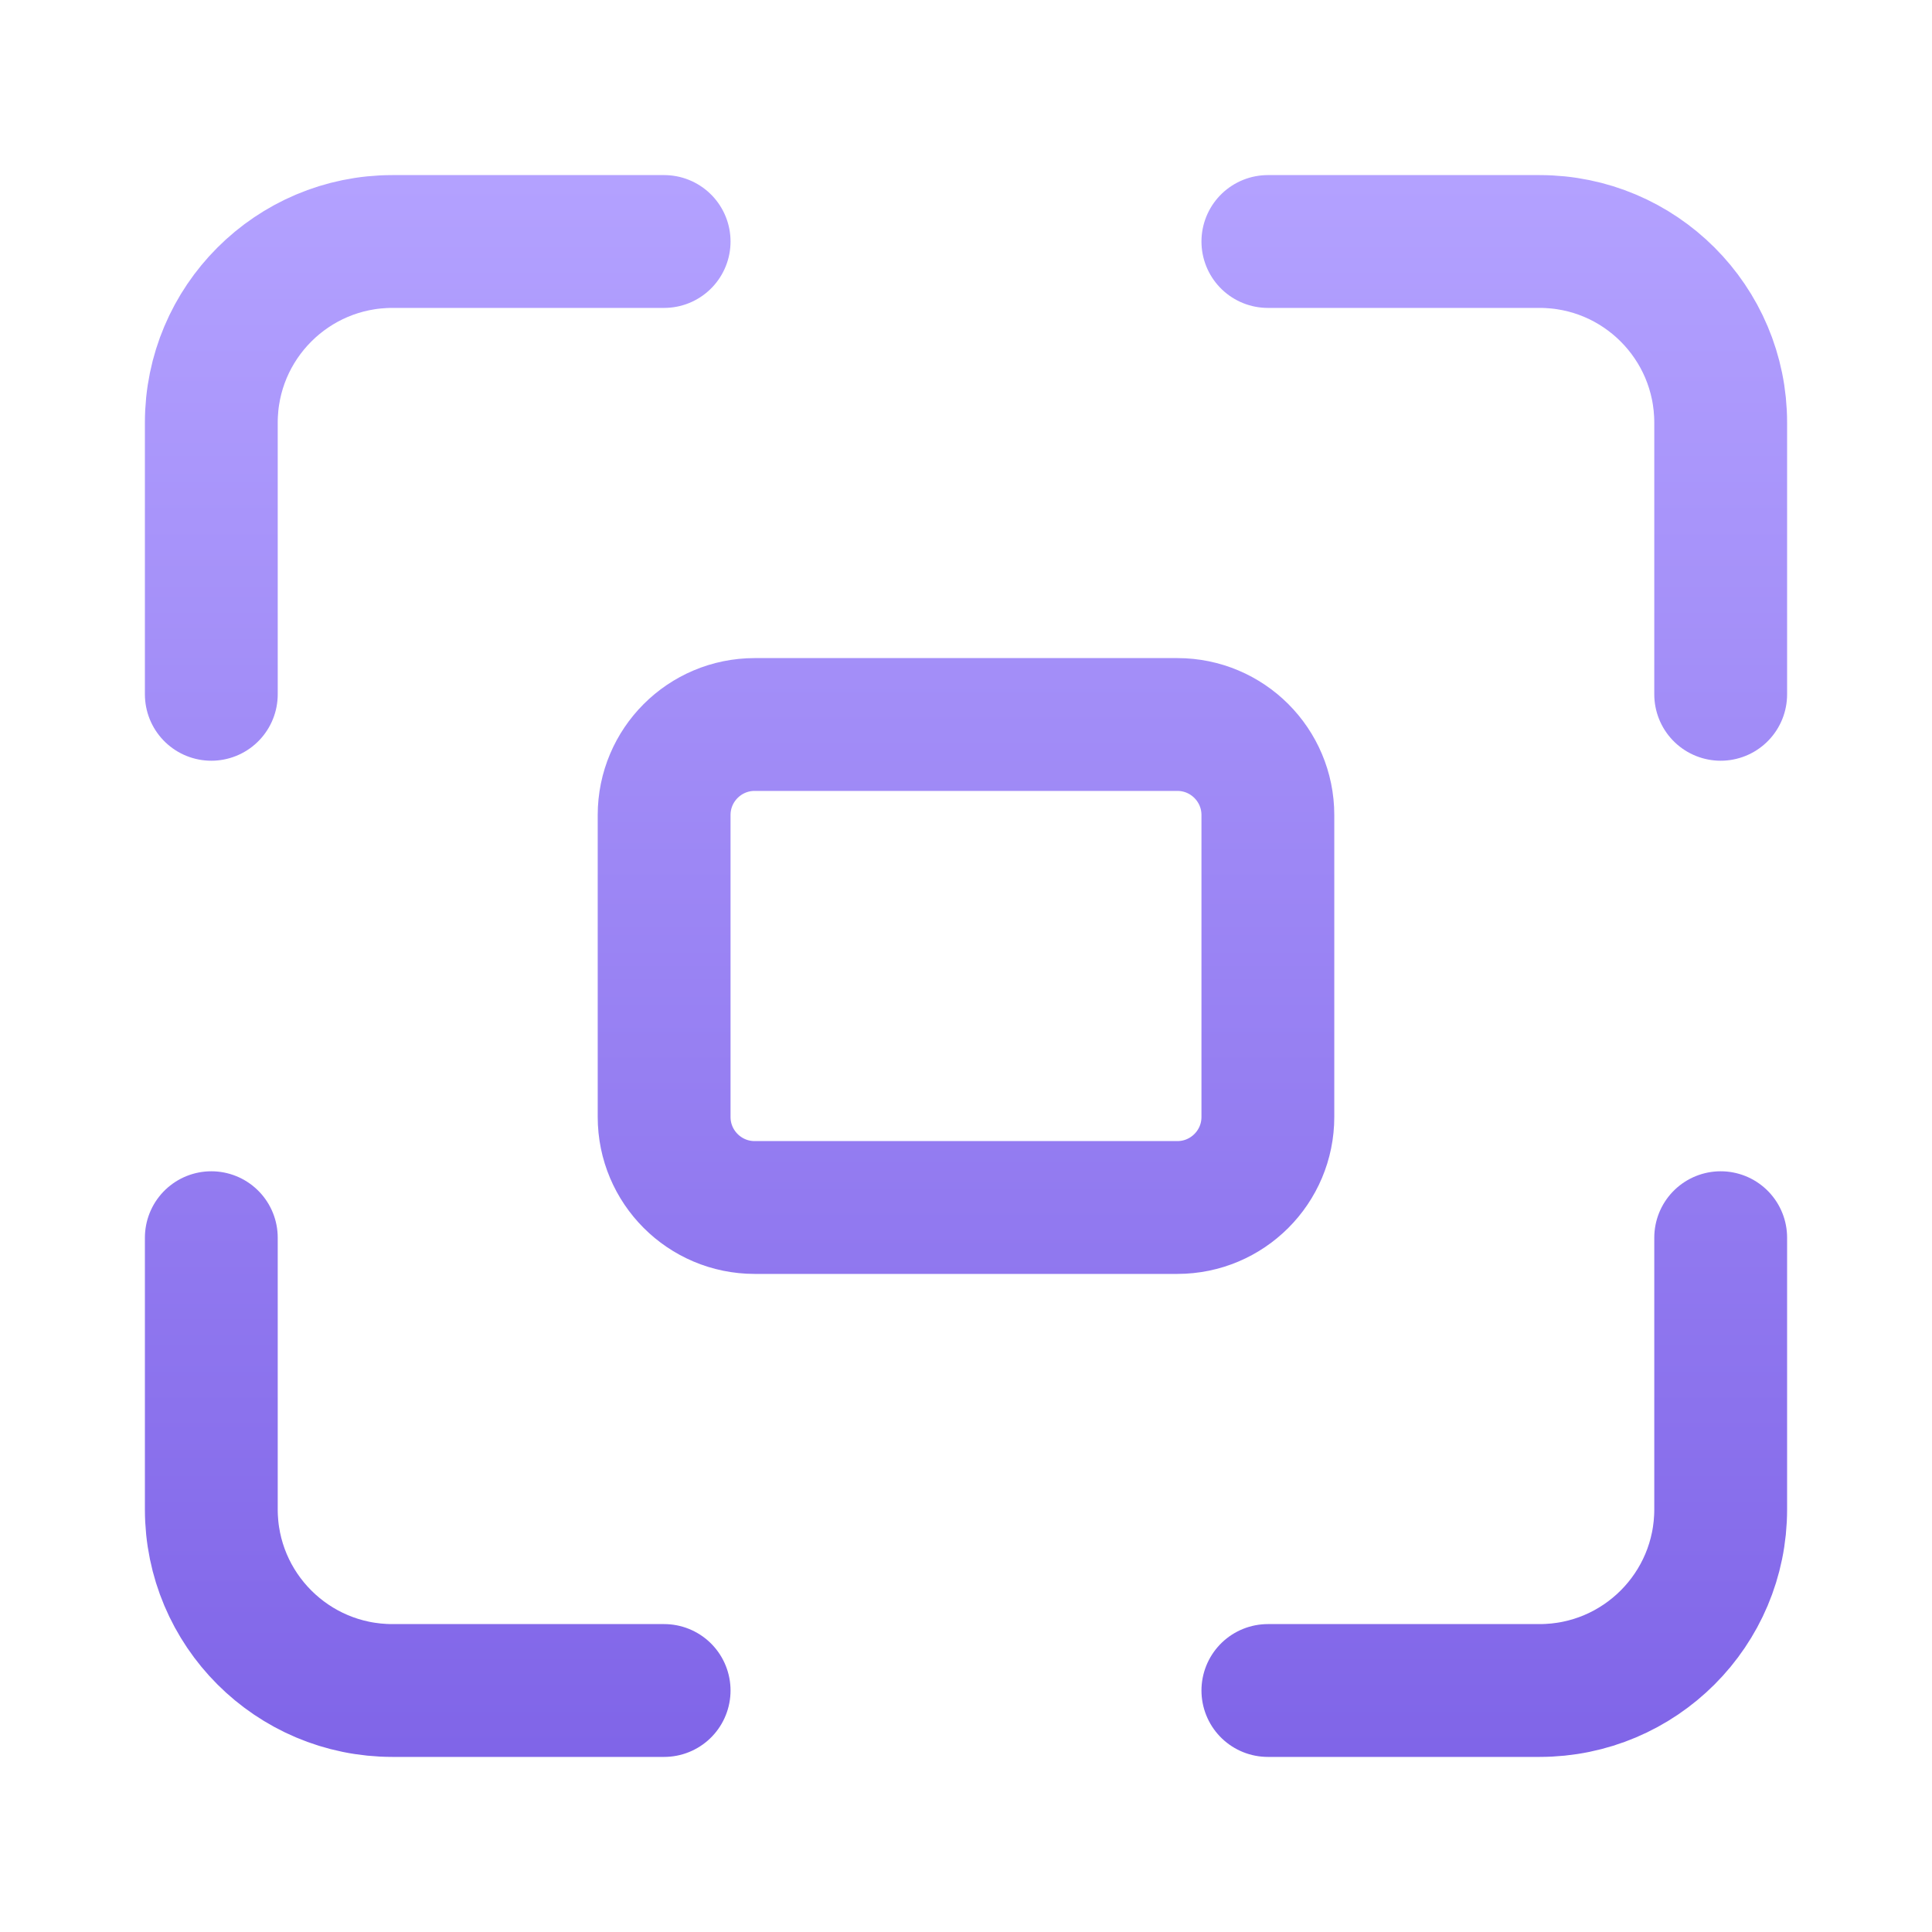
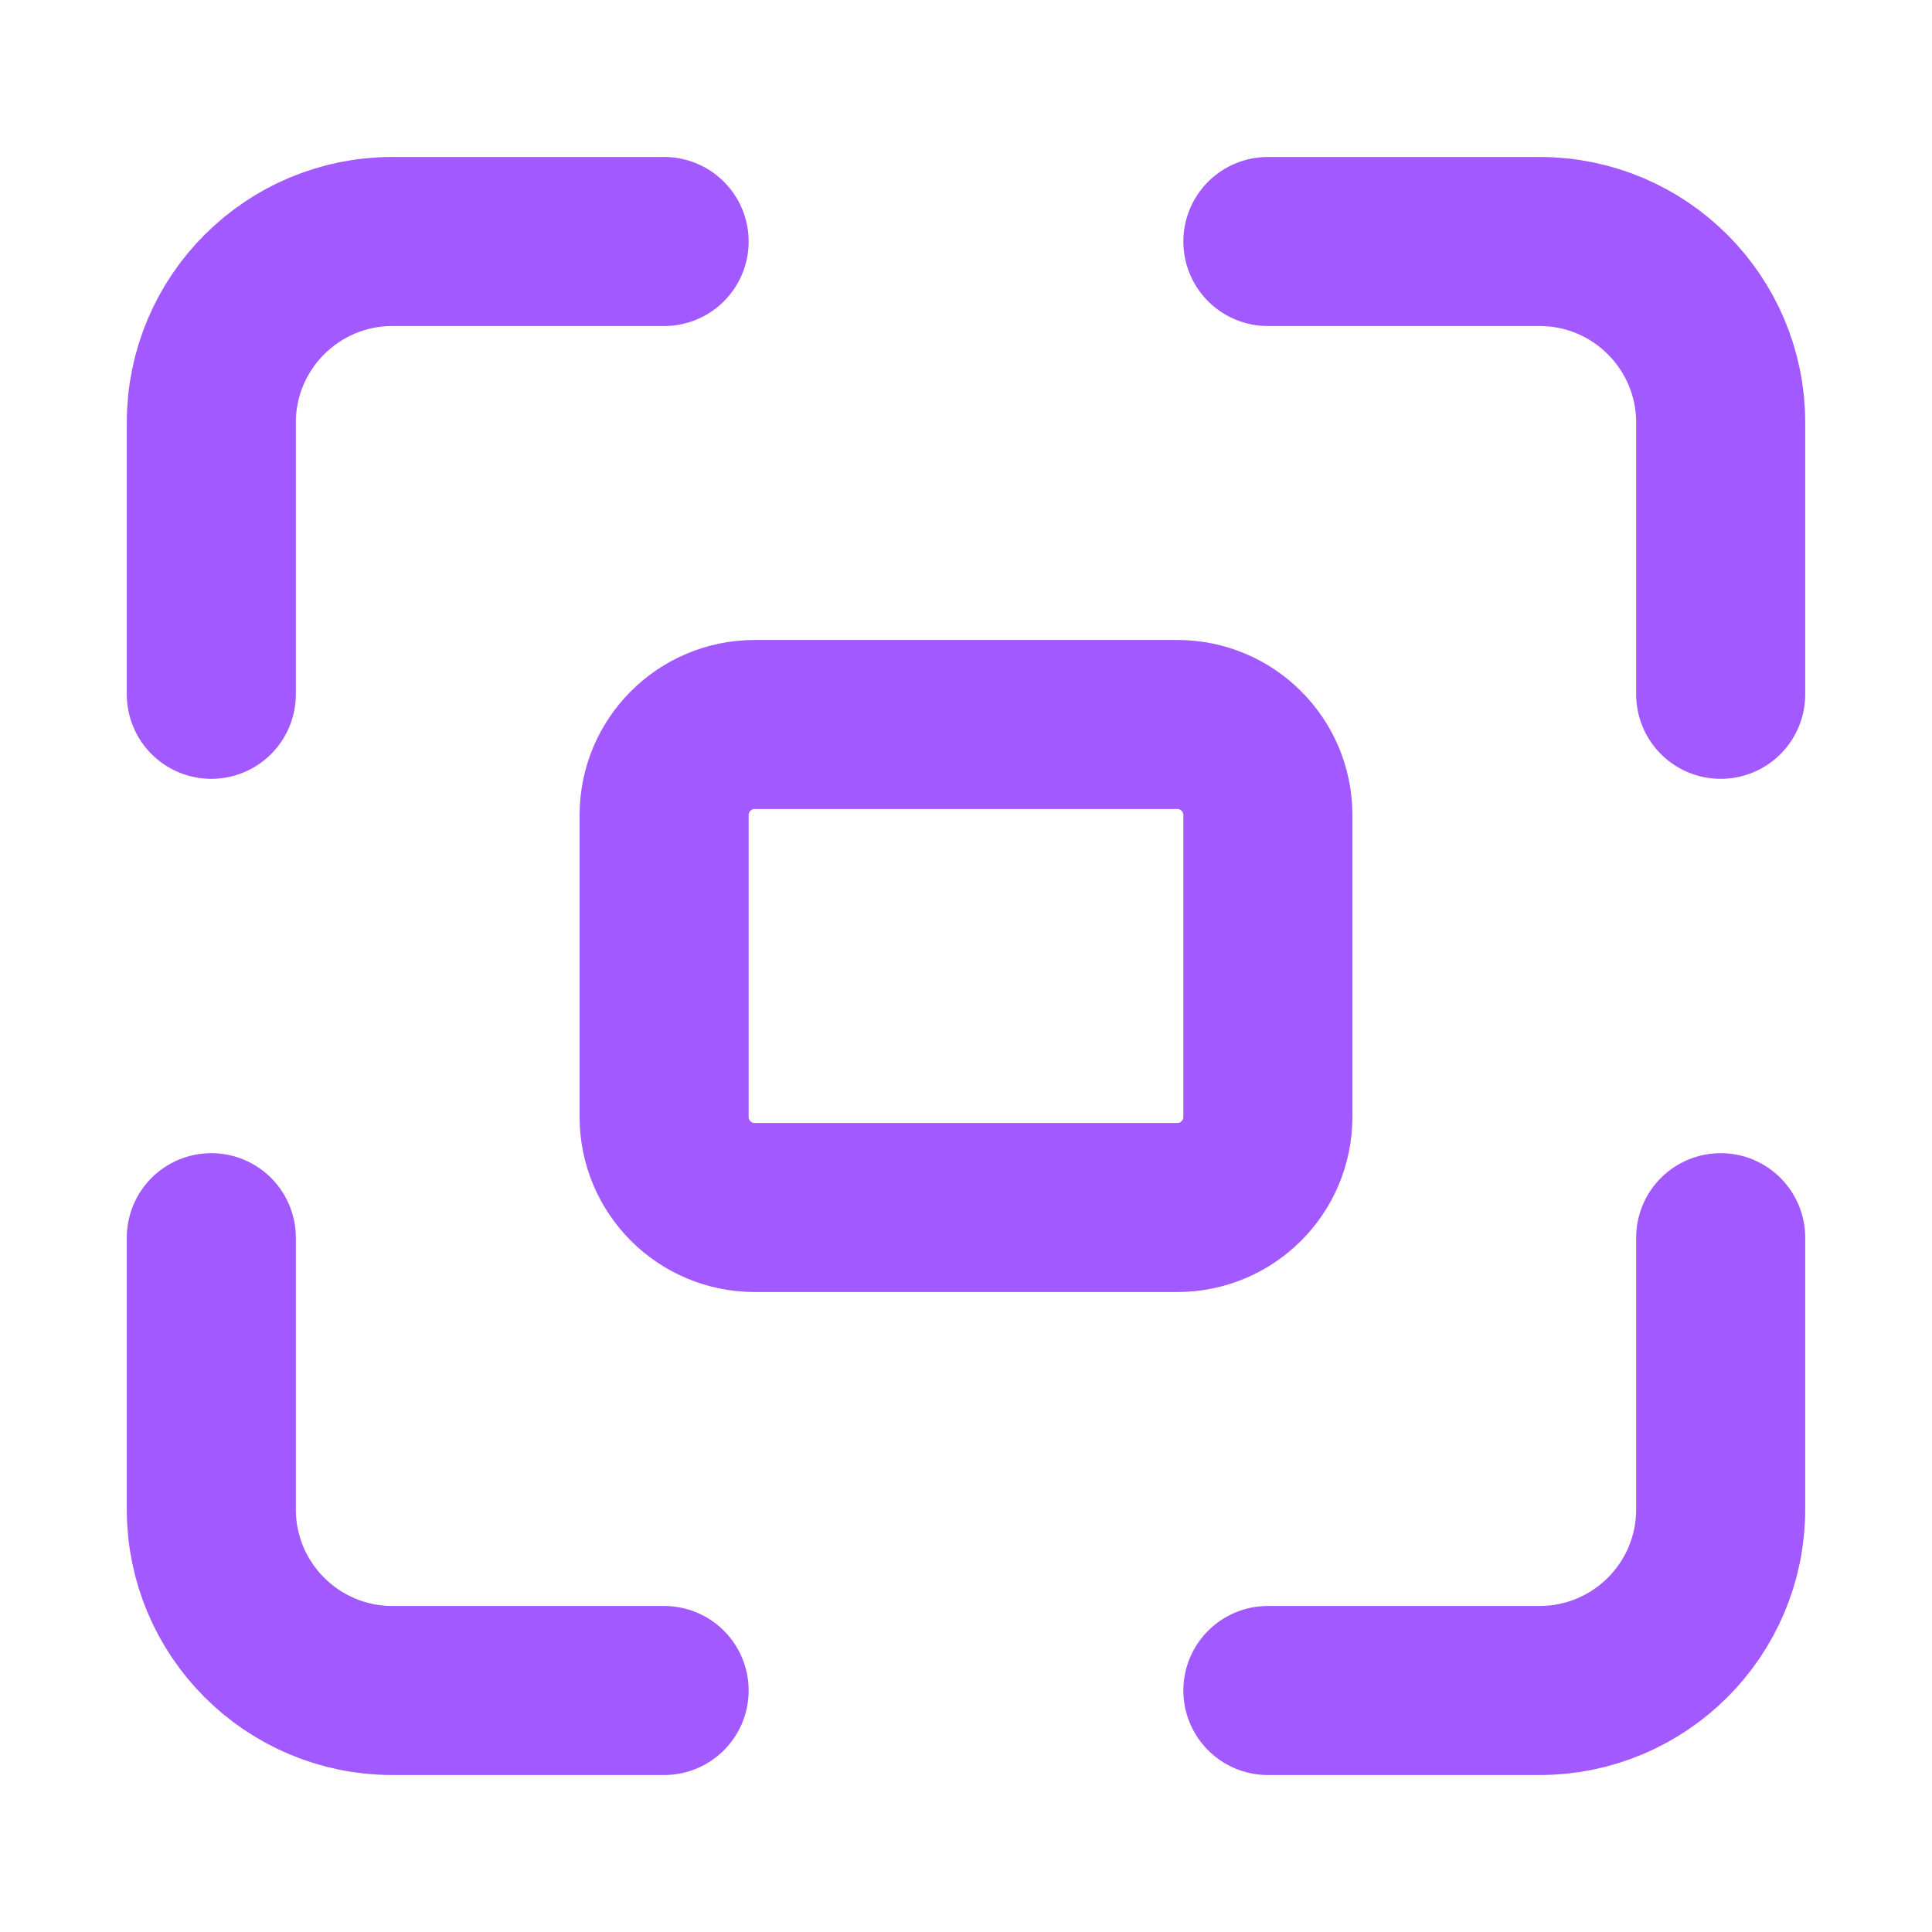
- <svg xmlns="http://www.w3.org/2000/svg" viewBox="0 0 32 32" fill="none" stroke="url(#midnight)" stroke-width="2.2" stroke-linecap="round" stroke-linejoin="round">
-   <defs>
-     <linearGradient id="midnight" gradientUnits="userSpaceOnUse" x1="0" y1="3" x2="0" y2="29">
-       <stop offset="0" stop-color="#b3a1ff" />
-       <stop offset="1" stop-color="#8065e8" />
-     </linearGradient>
-   </defs>
+ <svg xmlns="http://www.w3.org/2000/svg" viewBox="0 0 32 32" fill="none" stroke="#a259ff" stroke-width="2.8" stroke-linecap="round" stroke-linejoin="round">
  <rect x="11" y="12" width="10" height="8" rx="1.5" />
  <path d="M3.5 11.5 V7 a3 3 0 0 1 3 -3 H11" />
  <path d="M21 4 H25.5 a3 3 0 0 1 3 3 V11.5" />
  <path d="M28.5 20.5 V25 a3 3 0 0 1 -3 3 H21" />
  <path d="M11 28 H6.5 a3 3 0 0 1 -3 -3 V20.5" />
</svg>
